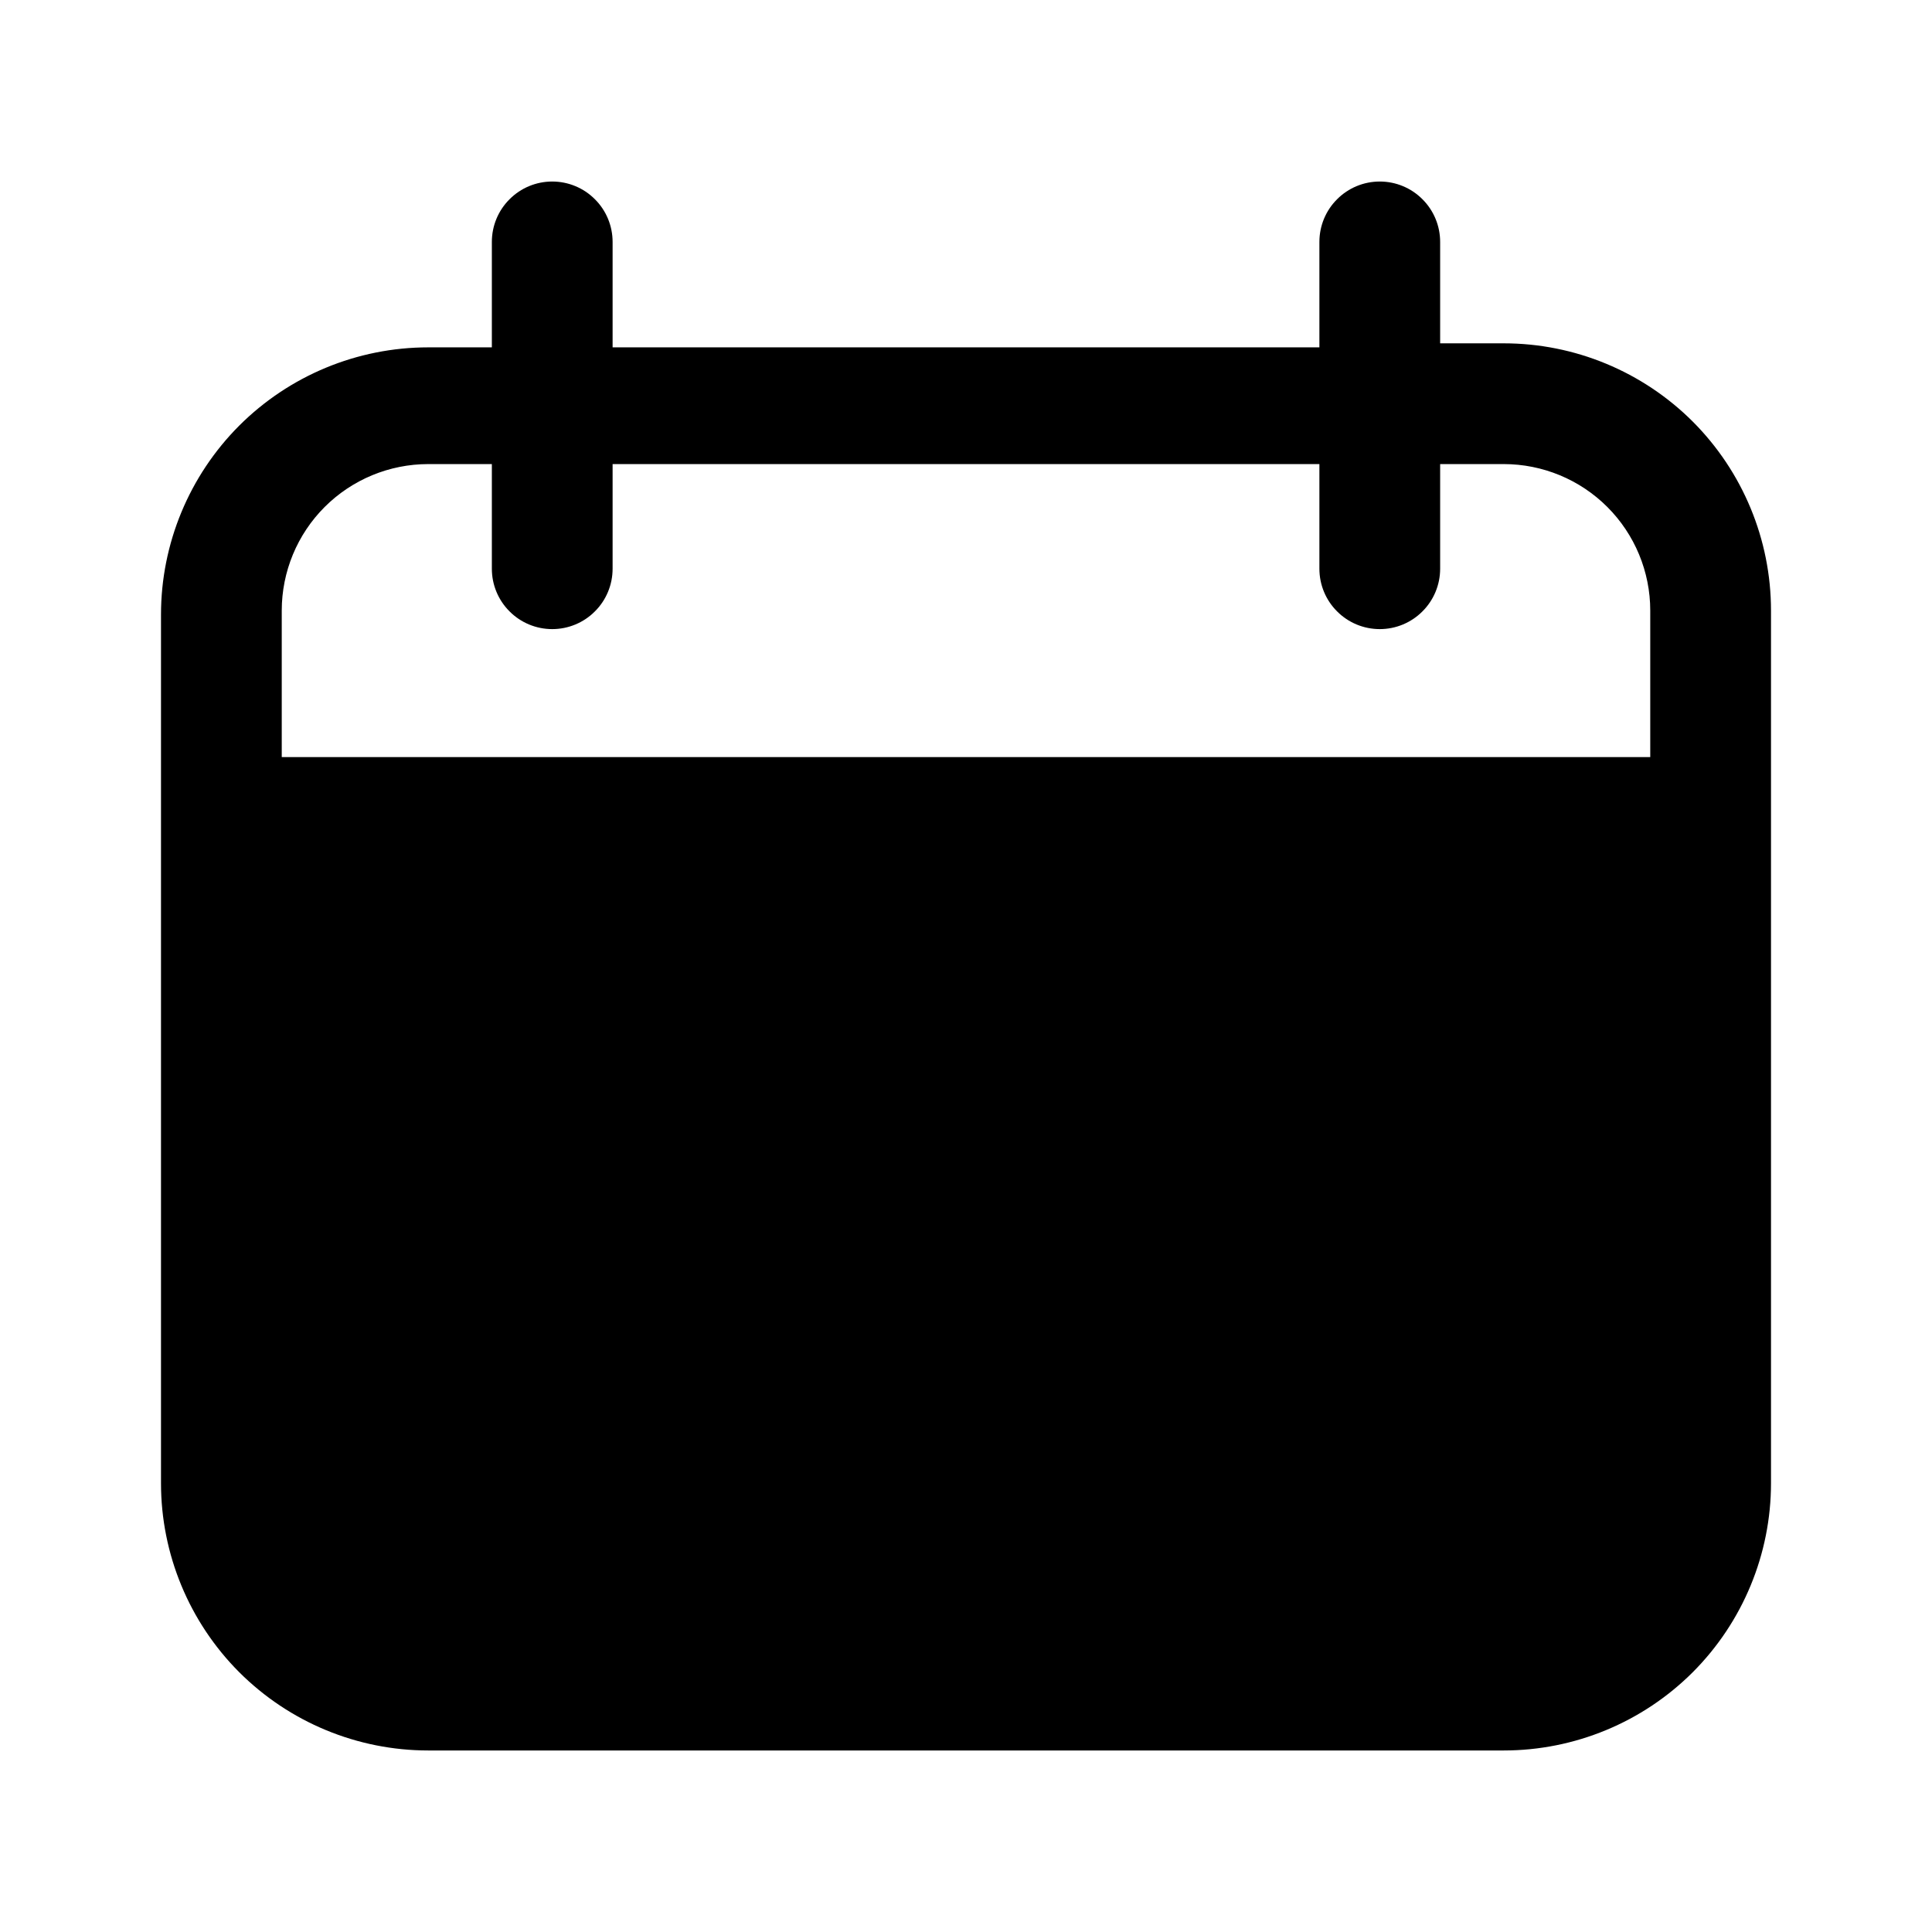
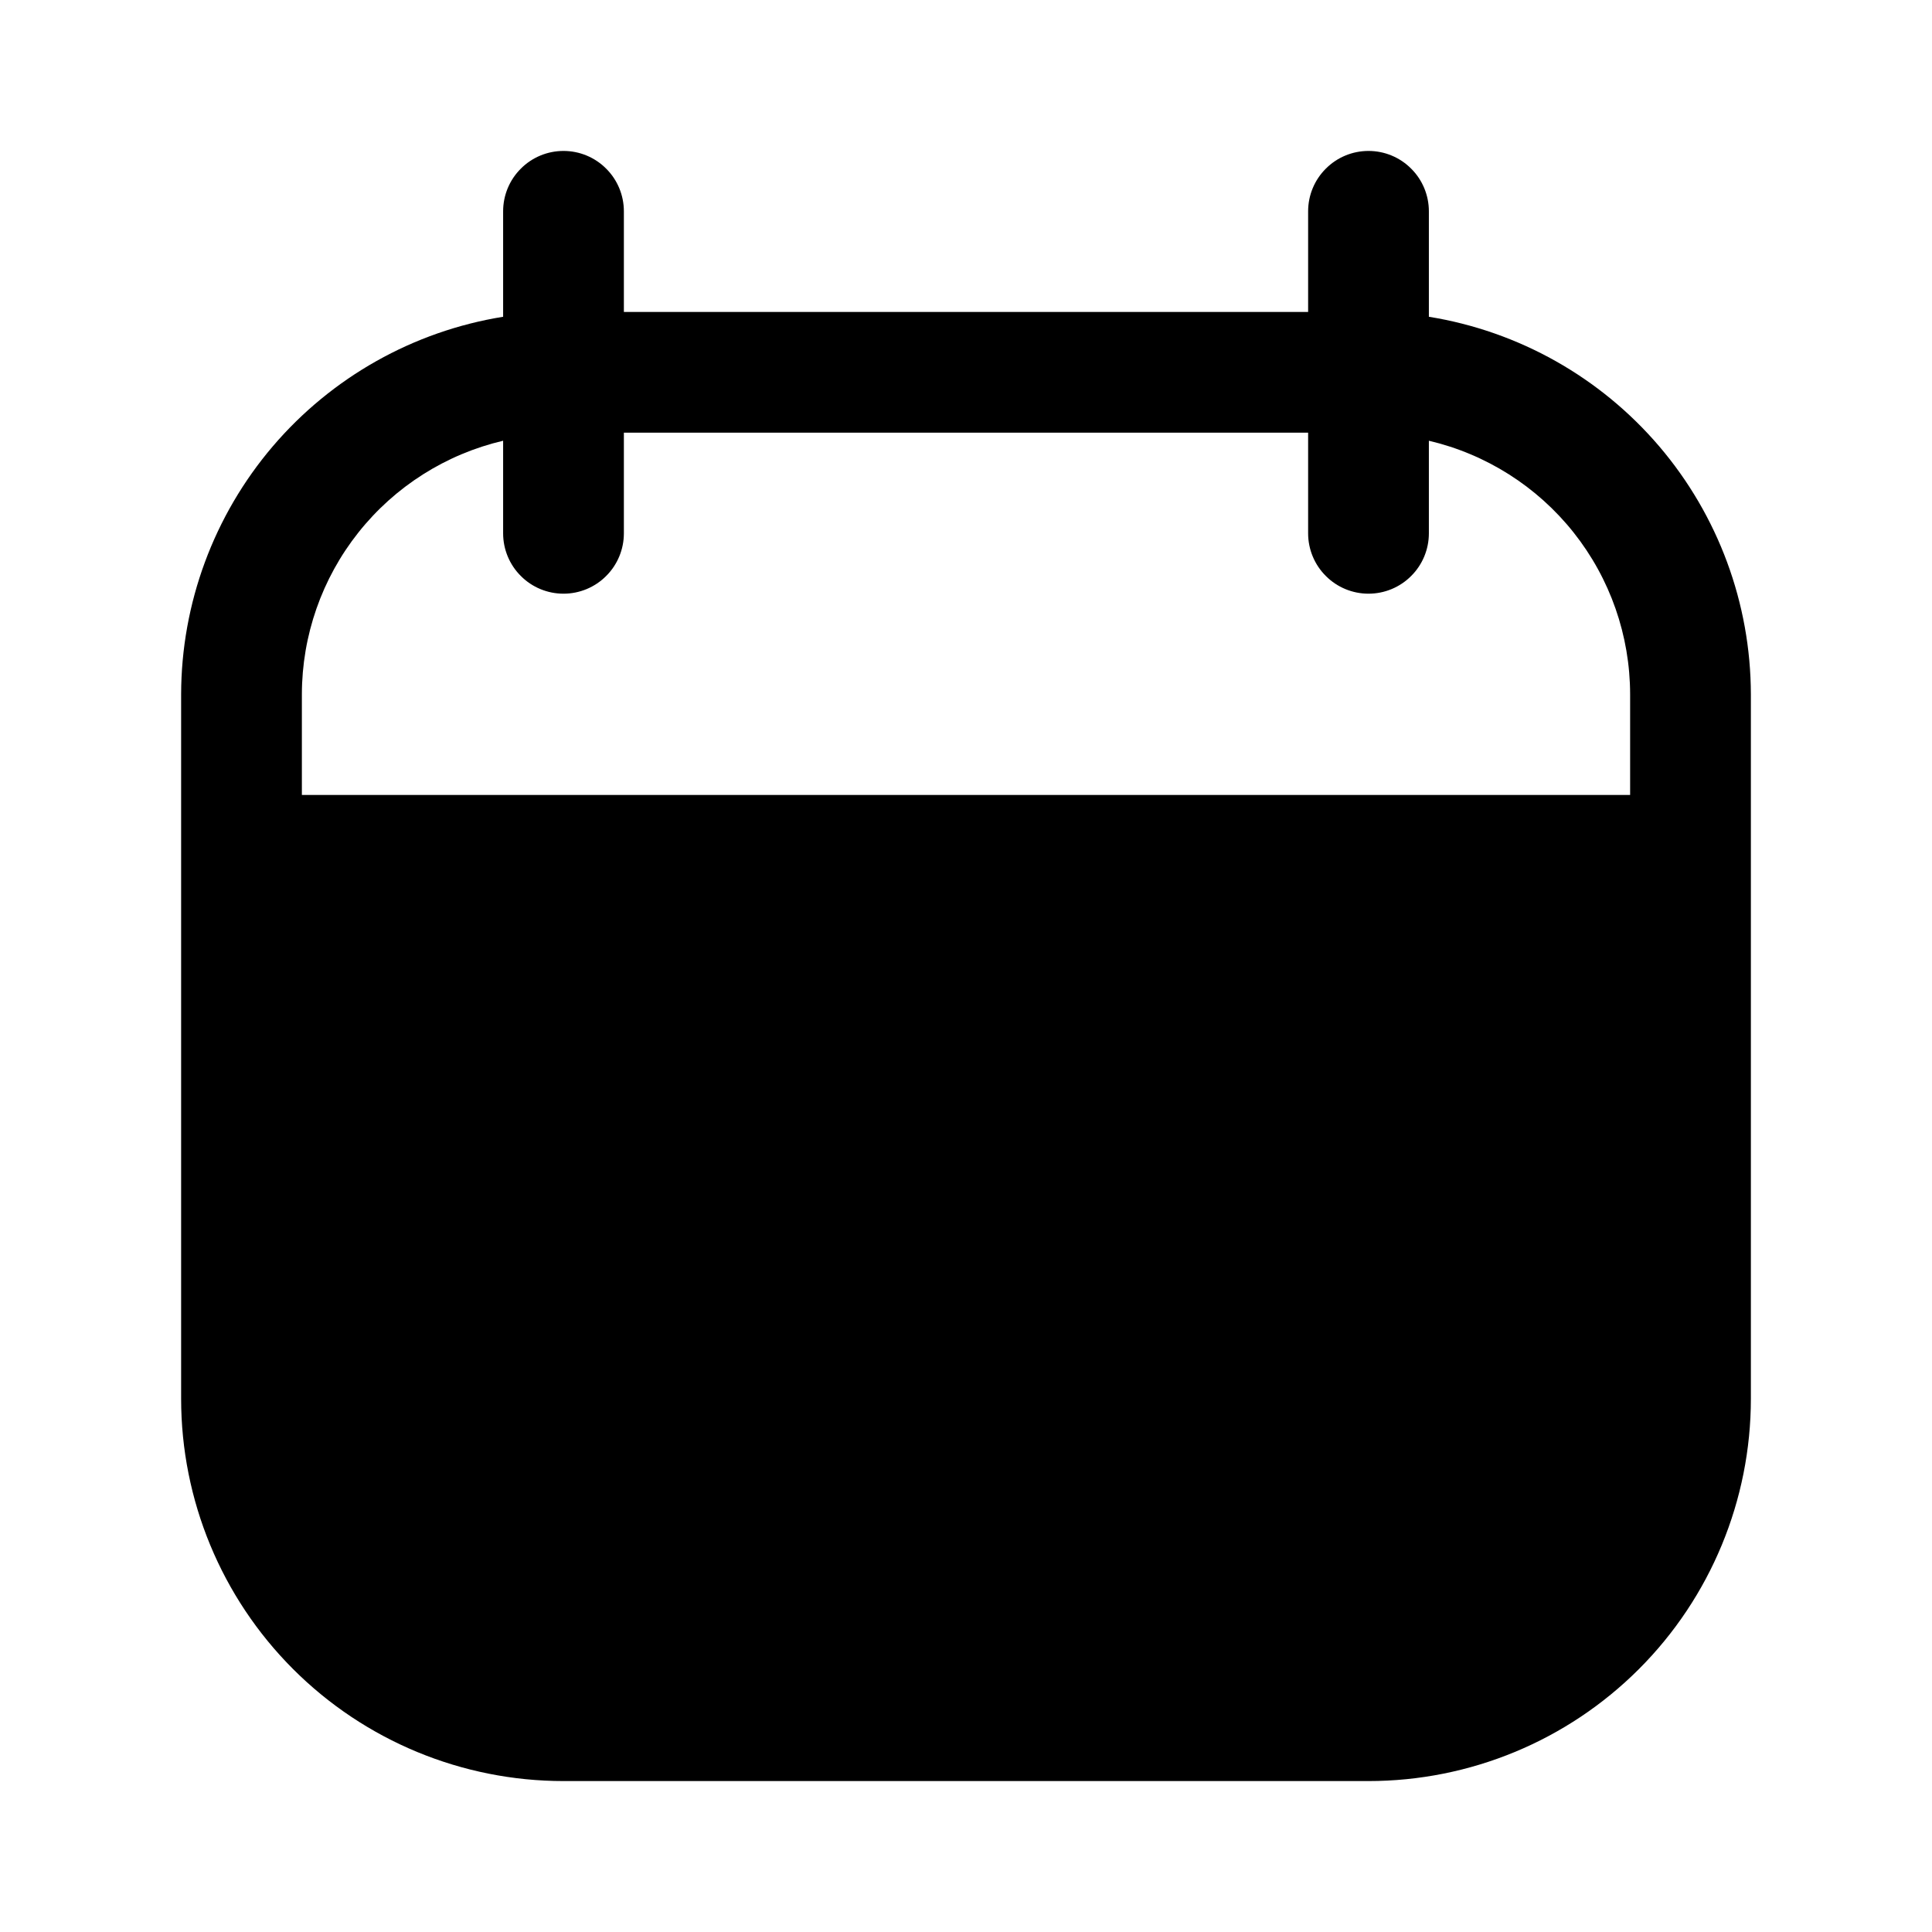
<svg xmlns="http://www.w3.org/2000/svg" viewBox="0 0 24 24" fill="none">
-   <path d="M18.68 4.265H17.89V3.005C17.89 2.806 17.811 2.615 17.67 2.475C17.53 2.334 17.339 2.255 17.14 2.255C16.941 2.255 16.75 2.334 16.61 2.475C16.469 2.615 16.39 2.806 16.39 3.005V4.315H7.61V3.005C7.61 2.806 7.531 2.615 7.39 2.475C7.25 2.334 7.059 2.255 6.86 2.255C6.661 2.255 6.47 2.334 6.33 2.475C6.189 2.615 6.11 2.806 6.11 3.005V4.315H5.32C4.439 4.315 3.595 4.665 2.972 5.287C2.35 5.91 2 6.754 2 7.635V18.425C2 19.305 2.35 20.15 2.972 20.773C3.595 21.395 4.439 21.745 5.32 21.745H18.68C19.561 21.745 20.405 21.395 21.028 20.773C21.65 20.15 22 19.305 22 18.425V7.585C22 6.704 21.65 5.86 21.028 5.237C20.405 4.615 19.561 4.265 18.68 4.265ZM20.5 9.405H3.5V7.585C3.5 7.102 3.692 6.639 4.033 6.298C4.374 5.957 4.837 5.765 5.32 5.765H6.11V7.065C6.11 7.264 6.189 7.455 6.33 7.595C6.47 7.736 6.661 7.815 6.86 7.815C7.059 7.815 7.25 7.736 7.39 7.595C7.531 7.455 7.61 7.264 7.61 7.065V5.765H16.39V7.065C16.39 7.264 16.469 7.455 16.61 7.595C16.75 7.736 16.941 7.815 17.14 7.815C17.339 7.815 17.53 7.736 17.67 7.595C17.811 7.455 17.89 7.264 17.89 7.065V5.765H18.68C19.163 5.765 19.626 5.957 19.967 6.298C20.308 6.639 20.5 7.102 20.5 7.585V9.405Z" fill="currentColor" />
+   <path d="M17.75 3.935V2.625C17.75 2.426 17.671 2.235 17.53 2.095C17.39 1.954 17.199 1.875 17 1.875C16.801 1.875 16.61 1.954 16.47 2.095C16.329 2.235 16.25 2.426 16.25 2.625V3.875H7.75V2.625C7.75 2.426 7.671 2.235 7.53 2.095C7.39 1.954 7.199 1.875 7 1.875C6.801 1.875 6.61 1.954 6.47 2.095C6.329 2.235 6.25 2.426 6.25 2.625V3.935C5.135 4.115 4.121 4.686 3.388 5.545C2.656 6.404 2.252 7.496 2.25 8.625V17.375C2.25 18.635 2.75 19.843 3.641 20.734C4.532 21.625 5.74 22.125 7 22.125H17C18.26 22.125 19.468 21.625 20.359 20.734C21.25 19.843 21.75 18.635 21.75 17.375V8.625C21.748 7.496 21.344 6.404 20.612 5.545C19.879 4.686 18.865 4.115 17.75 3.935ZM20.25 9.875H3.75V8.625C3.751 7.895 3.998 7.187 4.452 6.615C4.906 6.043 5.539 5.642 6.25 5.475V6.625C6.25 6.824 6.329 7.015 6.47 7.155C6.61 7.296 6.801 7.375 7 7.375C7.199 7.375 7.39 7.296 7.53 7.155C7.671 7.015 7.75 6.824 7.75 6.625V5.375H16.25V6.625C16.25 6.824 16.329 7.015 16.47 7.155C16.61 7.296 16.801 7.375 17 7.375C17.199 7.375 17.39 7.296 17.53 7.155C17.671 7.015 17.75 6.824 17.75 6.625V5.475C18.461 5.642 19.094 6.043 19.548 6.615C20.002 7.187 20.249 7.895 20.25 8.625V9.875Z" fill="currentColor" />
</svg>
